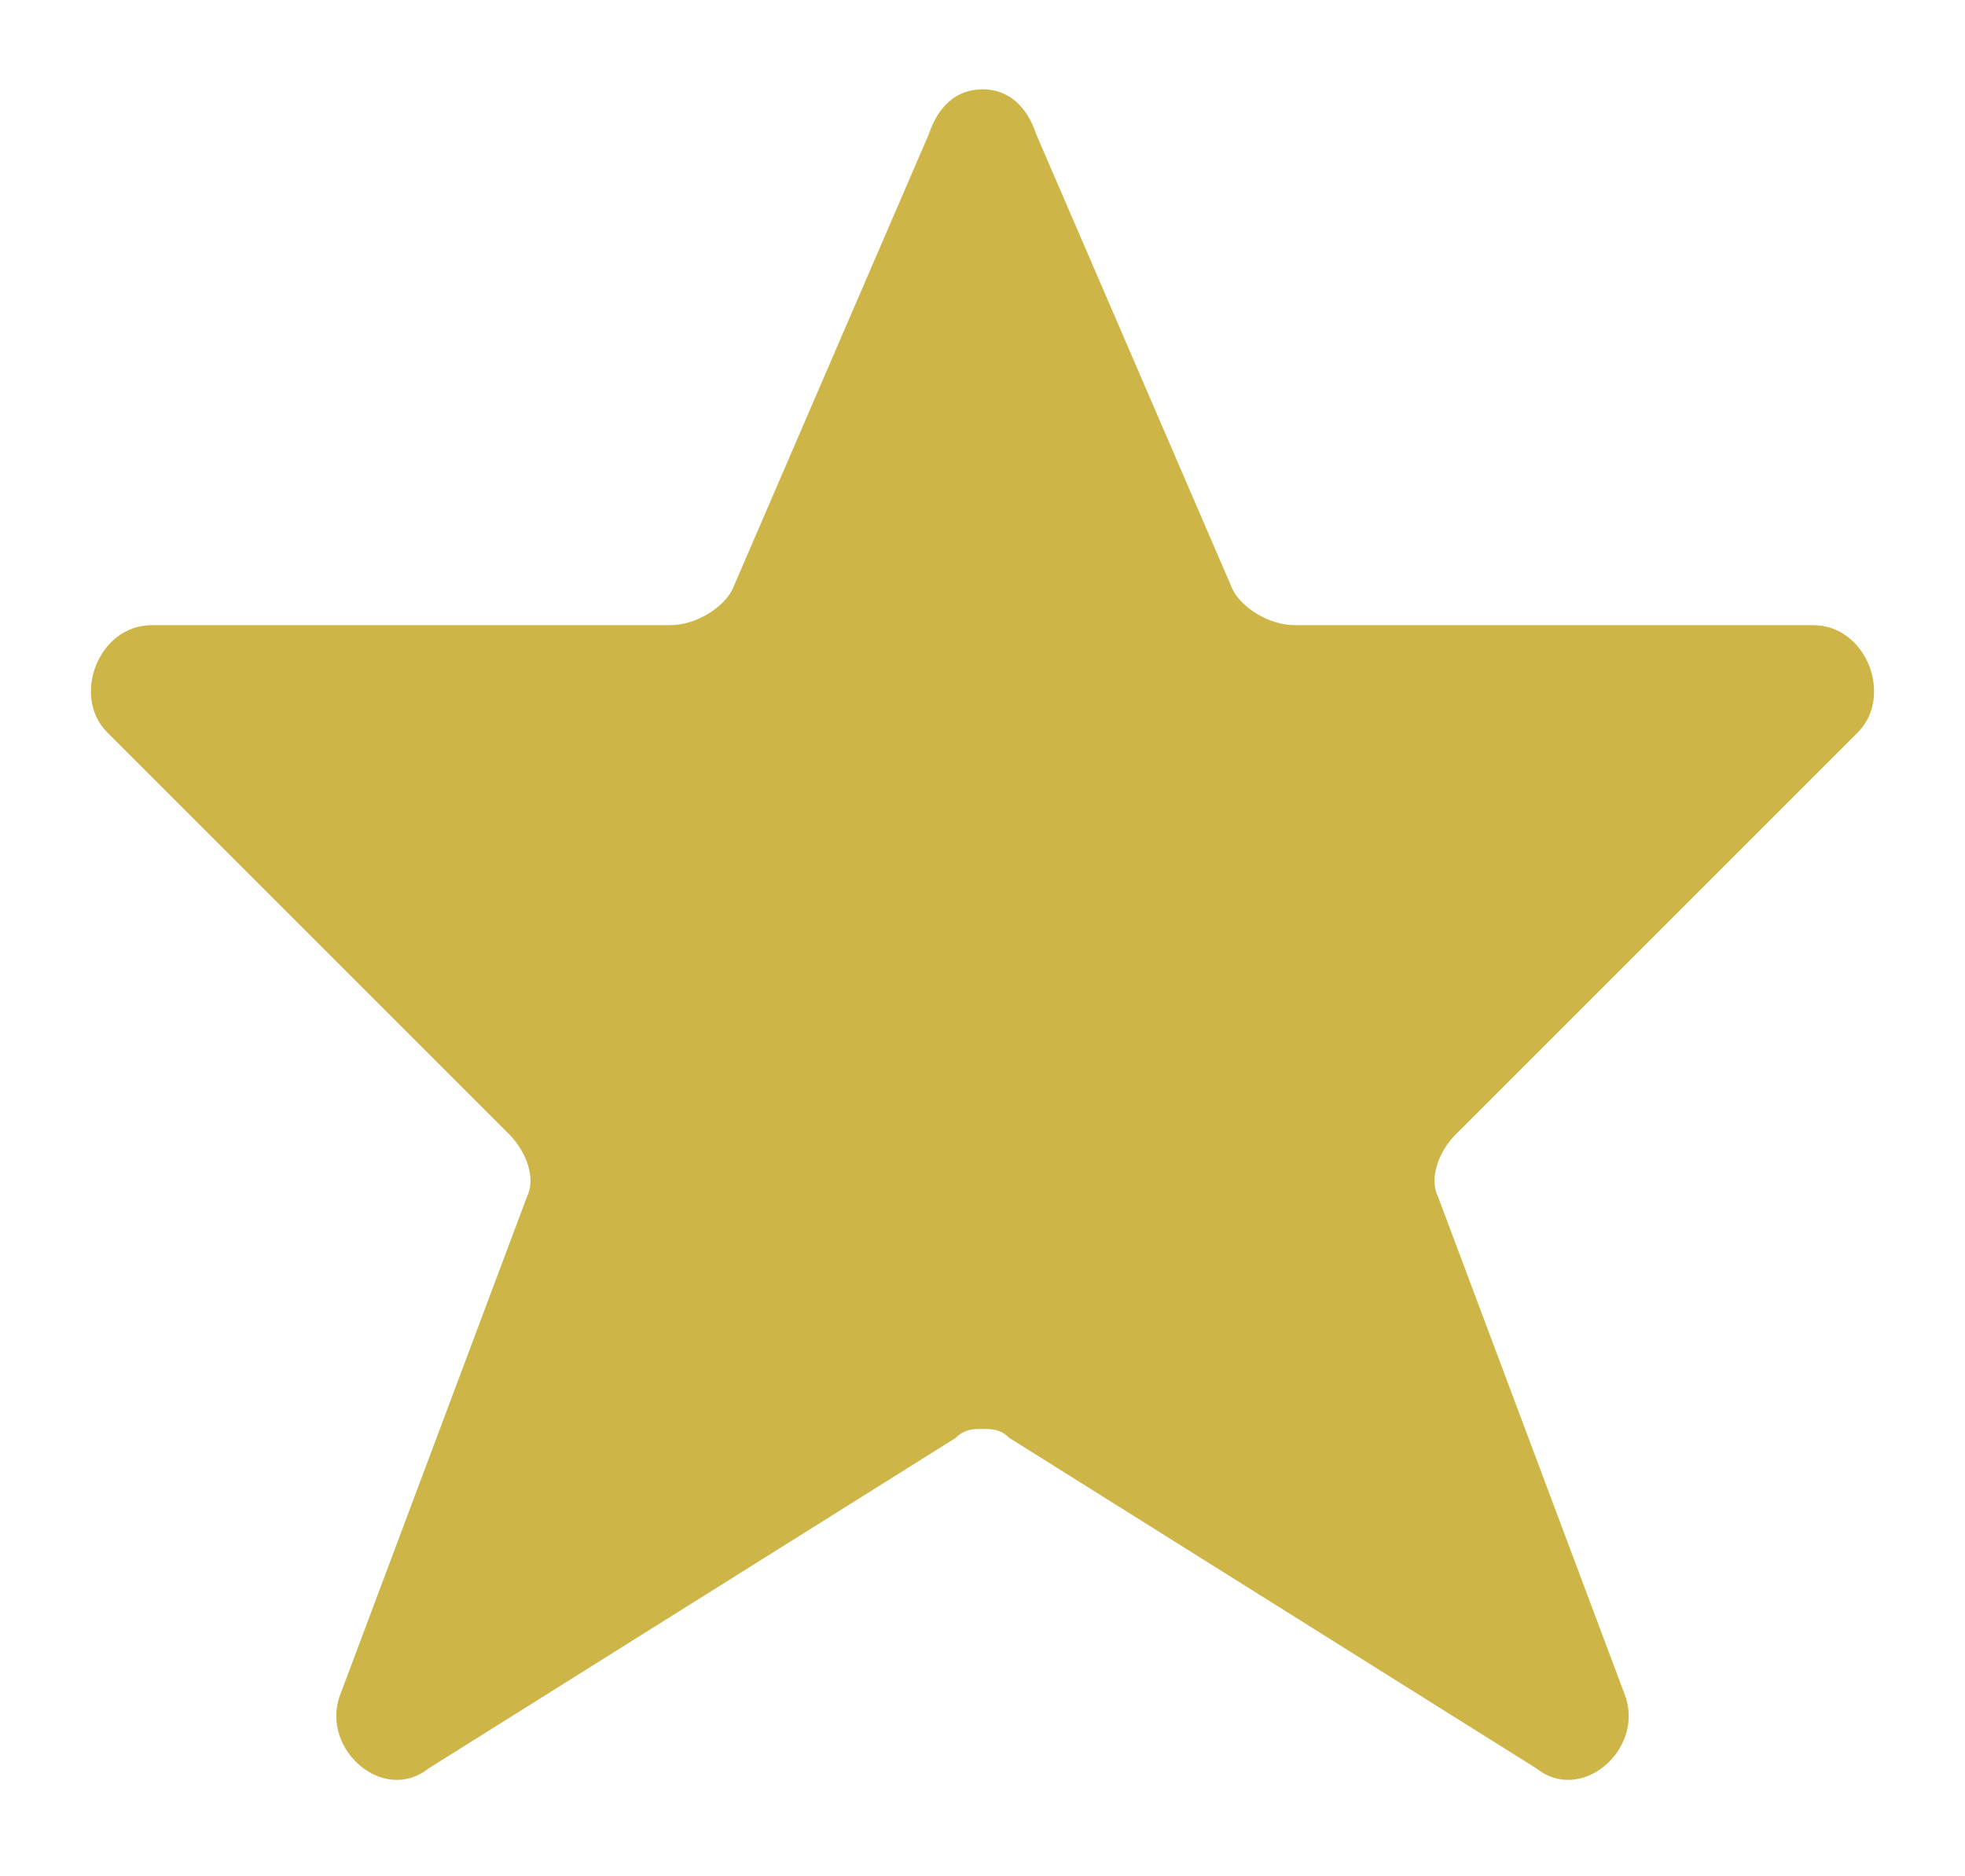
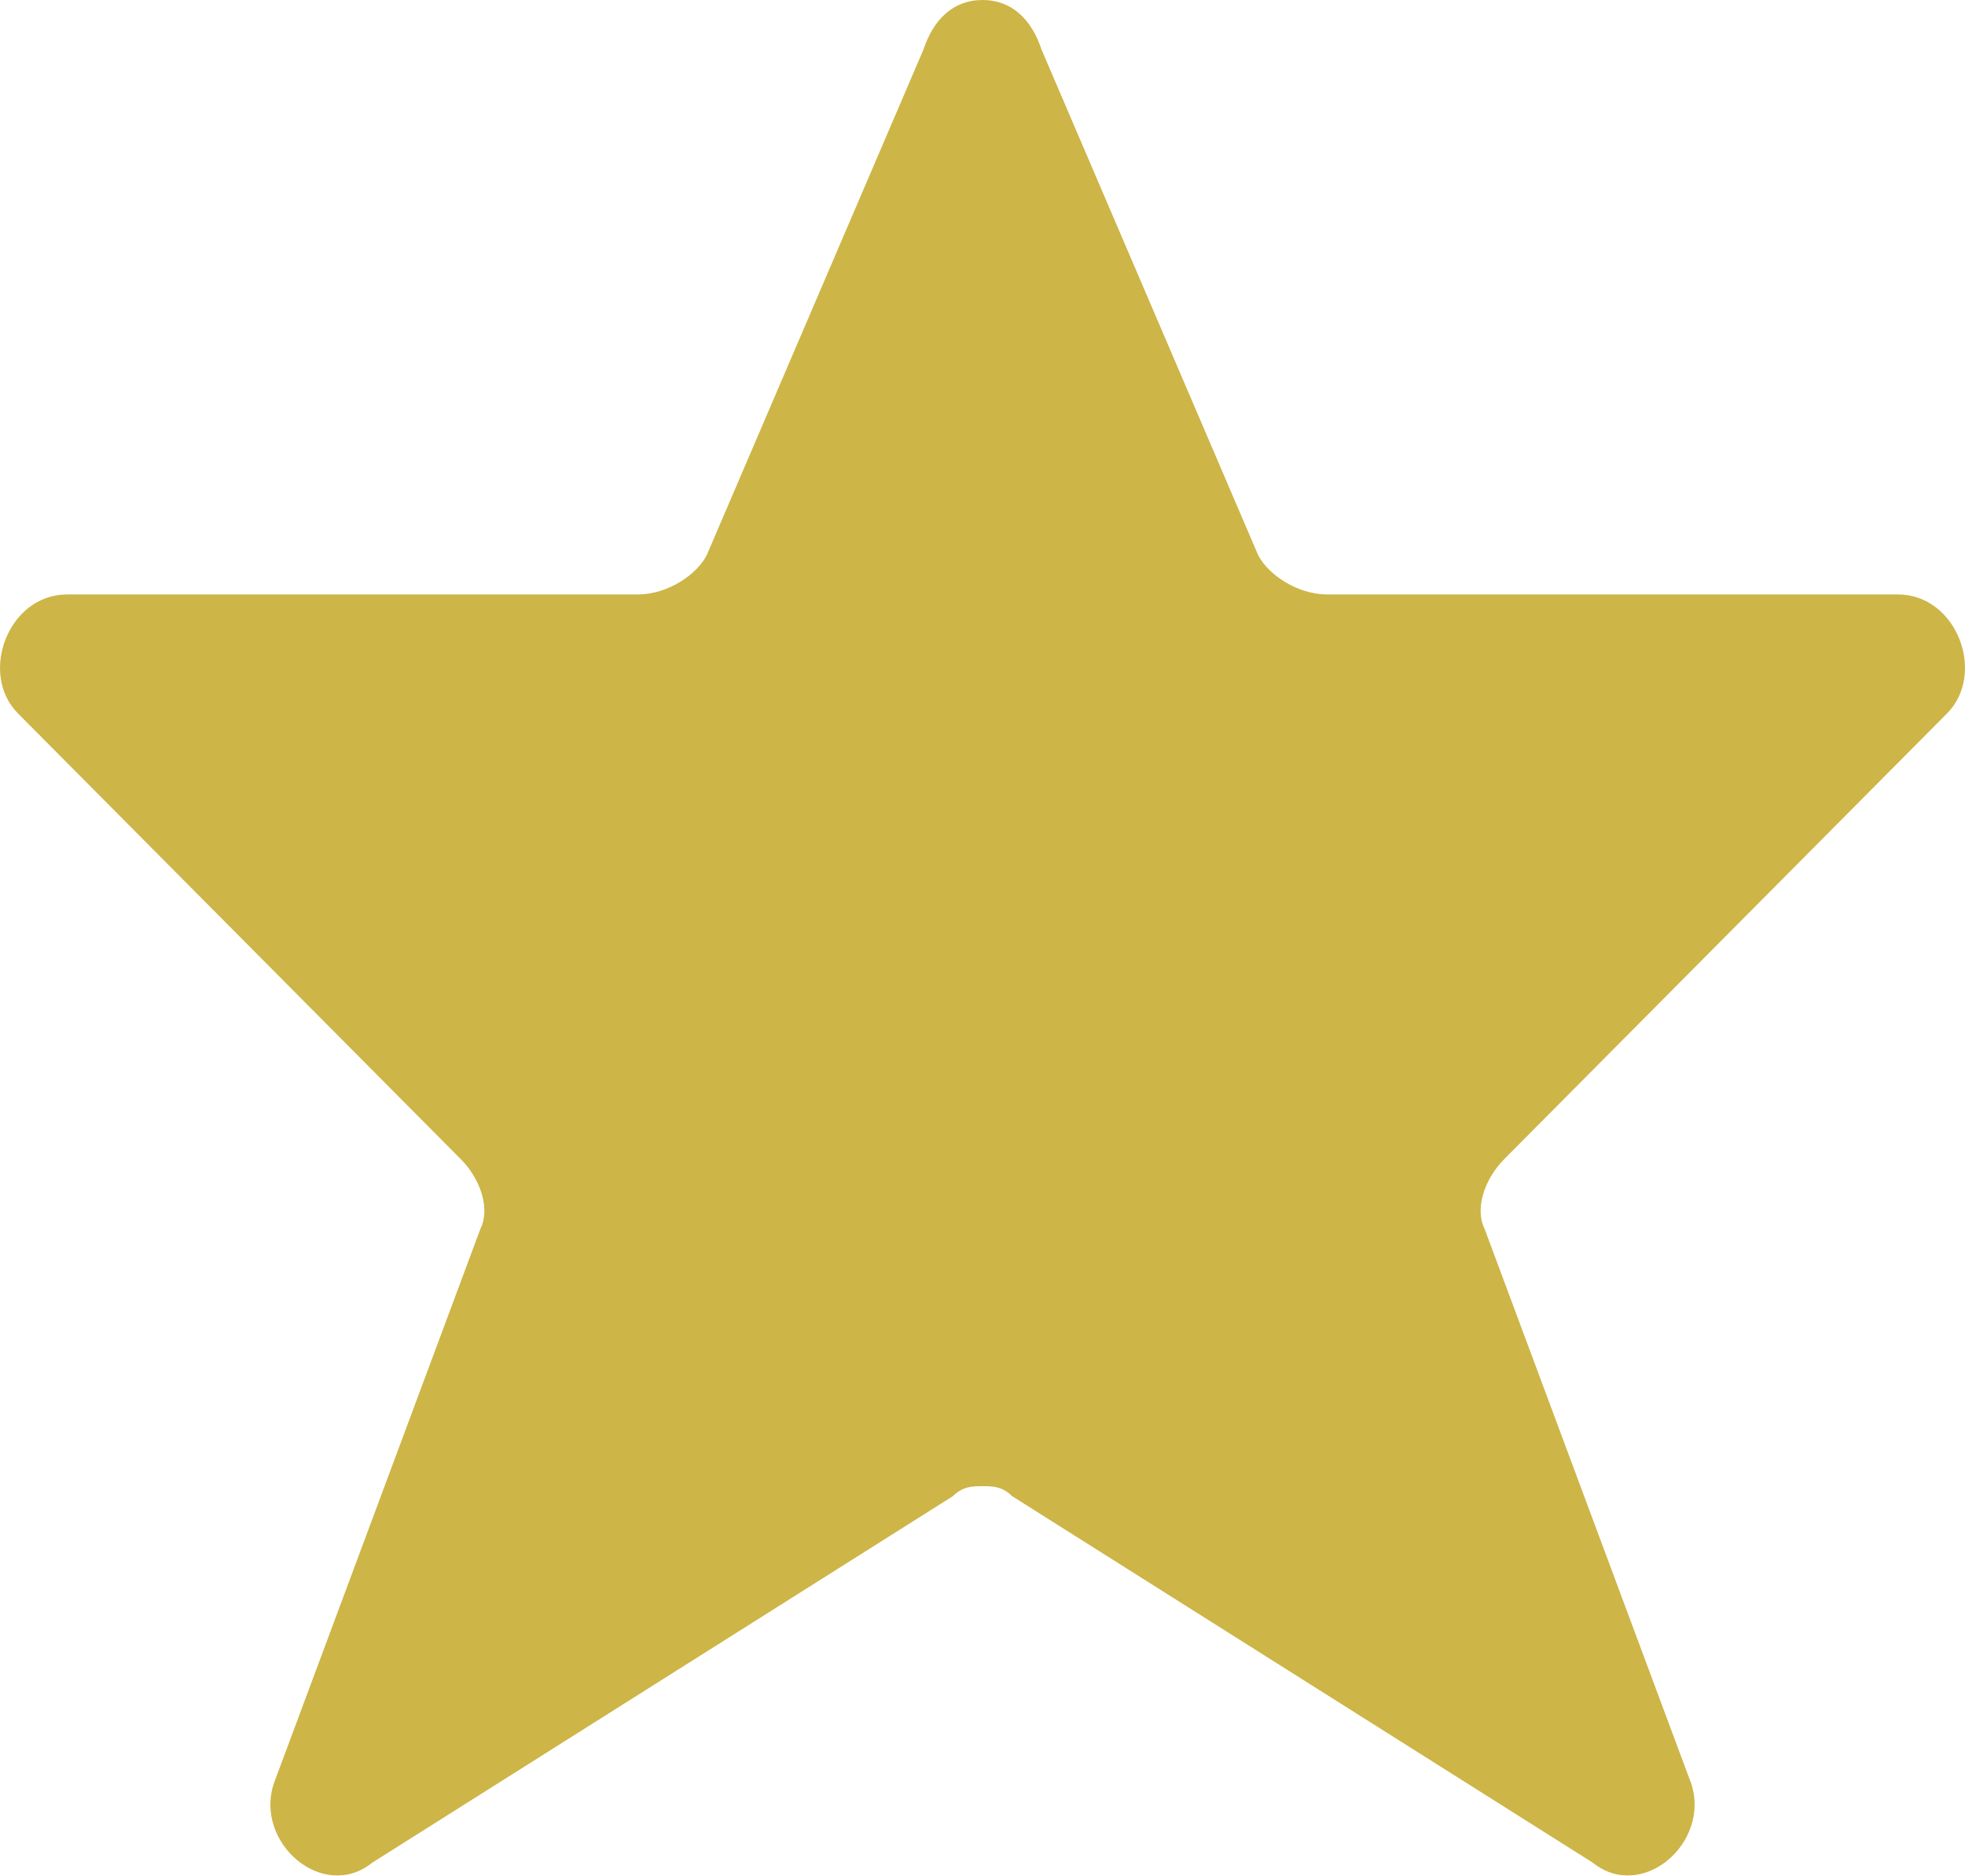
- <svg xmlns="http://www.w3.org/2000/svg" version="1.1" id="Слой_1" x="0px" y="0px" width="22px" height="21px" viewBox="0 0 22 21" style="enable-background:new 0 0 22 21;" xml:space="preserve">
-   <style type="text/css">
- 	.st0{fill:#CDB547;}
- </style>
-   <path class="st0" d="M11,1v15c-0.1,0-0.2,0-0.3,0.1l-5.9,3.7c-0.5,0.4-1.2-0.2-1-0.8l2.1-5.6c0.1-0.2,0-0.5-0.2-0.7L1.2,8.2  C0.8,7.8,1.1,7,1.7,7h5.8c0.3,0,0.6-0.2,0.7-0.4l2.2-5.1C10.5,1.2,10.7,1,11,1z M11,1v15c0.1,0,0.2,0,0.3,0.1l5.9,3.7  c0.5,0.4,1.2-0.2,1-0.8l-2.1-5.6c-0.1-0.2,0-0.5,0.2-0.7l4.5-4.5C21.2,7.8,20.9,7,20.3,7h-5.8c-0.3,0-0.6-0.2-0.7-0.4l-2.2-5.1  C11.5,1.2,11.3,1,11,1z" />
+ <svg xmlns="http://www.w3.org/2000/svg" width="22" height="21" viewBox="0 0 22 21" fill="none">
+   <path d="M11 0V16.641C10.89 16.641 10.78 16.641 10.669 16.752L4.168 20.856C3.617 21.3 2.845 20.634 3.066 19.969L5.38 13.756C5.49 13.534 5.38 13.202 5.16 12.98L0.201 7.988C-0.24 7.544 0.091 6.656 0.752 6.656H7.143C7.474 6.656 7.804 6.434 7.914 6.213L10.339 0.555C10.449 0.222 10.669 0 11 0ZM11 0V16.641C11.11 16.641 11.22 16.641 11.331 16.752L17.832 20.856C18.383 21.3 19.155 20.634 18.934 19.969L16.62 13.756C16.51 13.534 16.62 13.202 16.84 12.98L21.799 7.988C22.24 7.544 21.91 6.656 21.248 6.656H14.857C14.526 6.656 14.196 6.434 14.085 6.213L11.661 0.555C11.551 0.222 11.331 0 11 0Z" fill="#cdb547" />
</svg>
